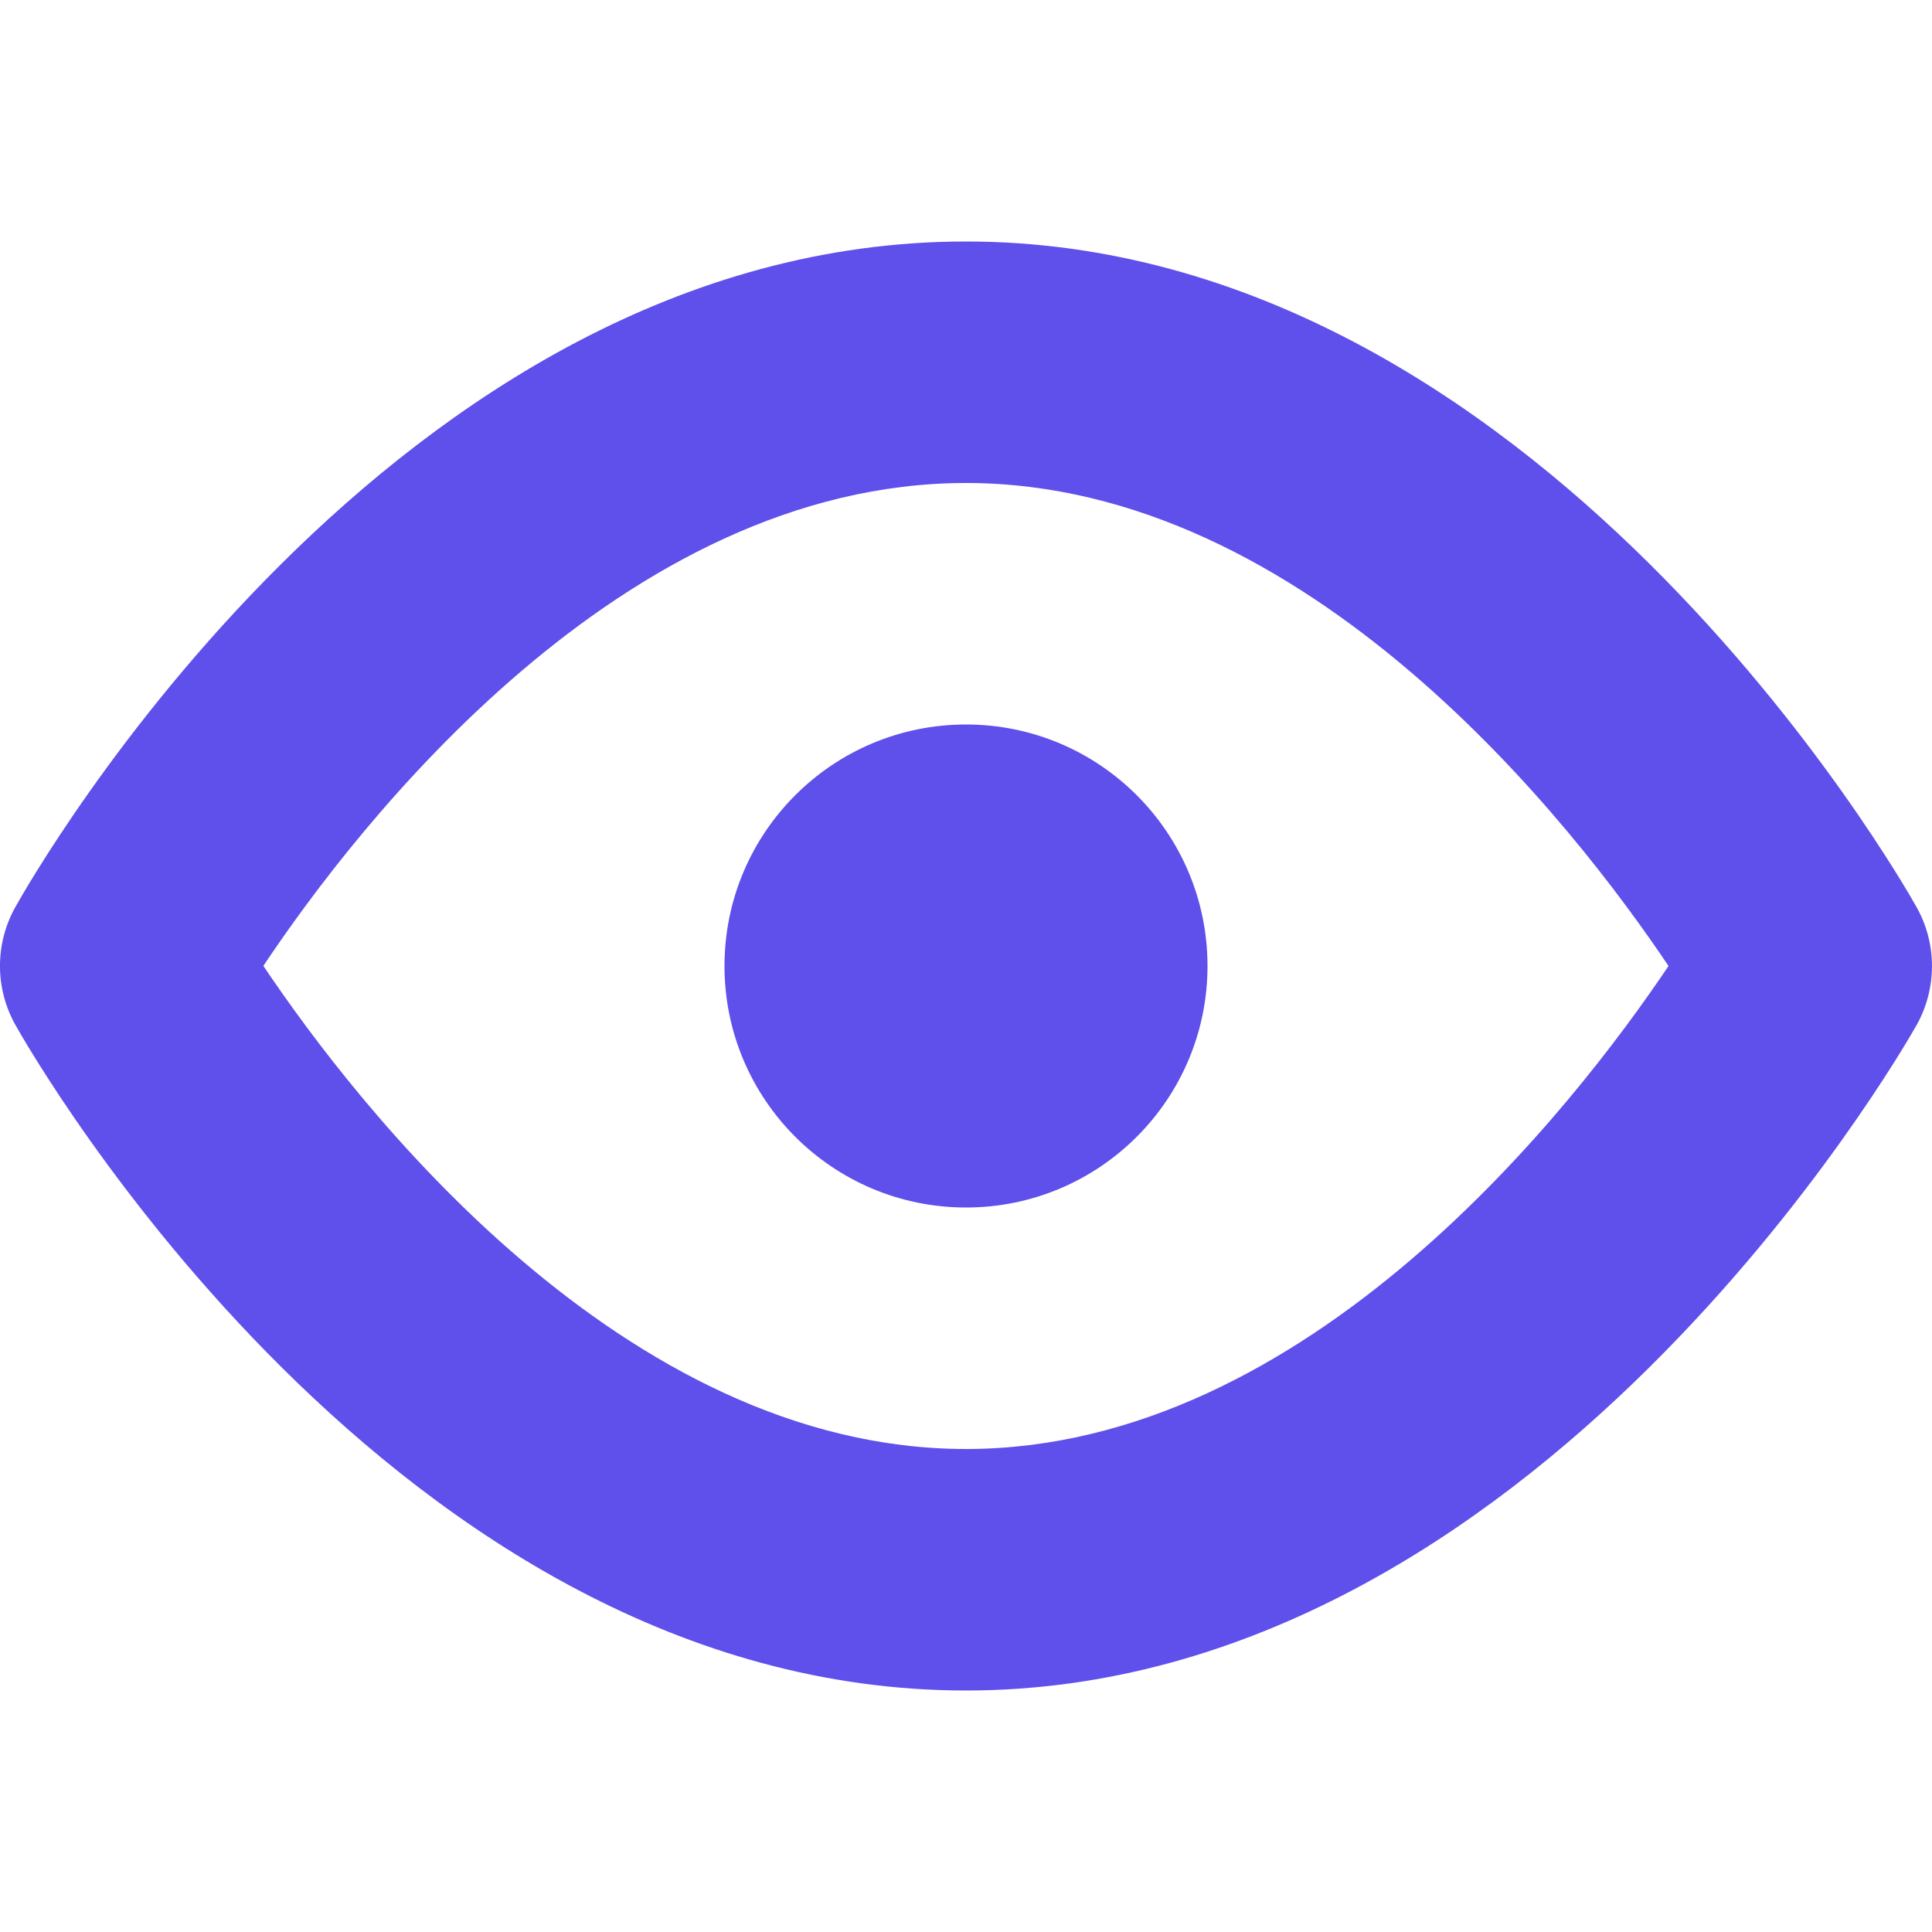
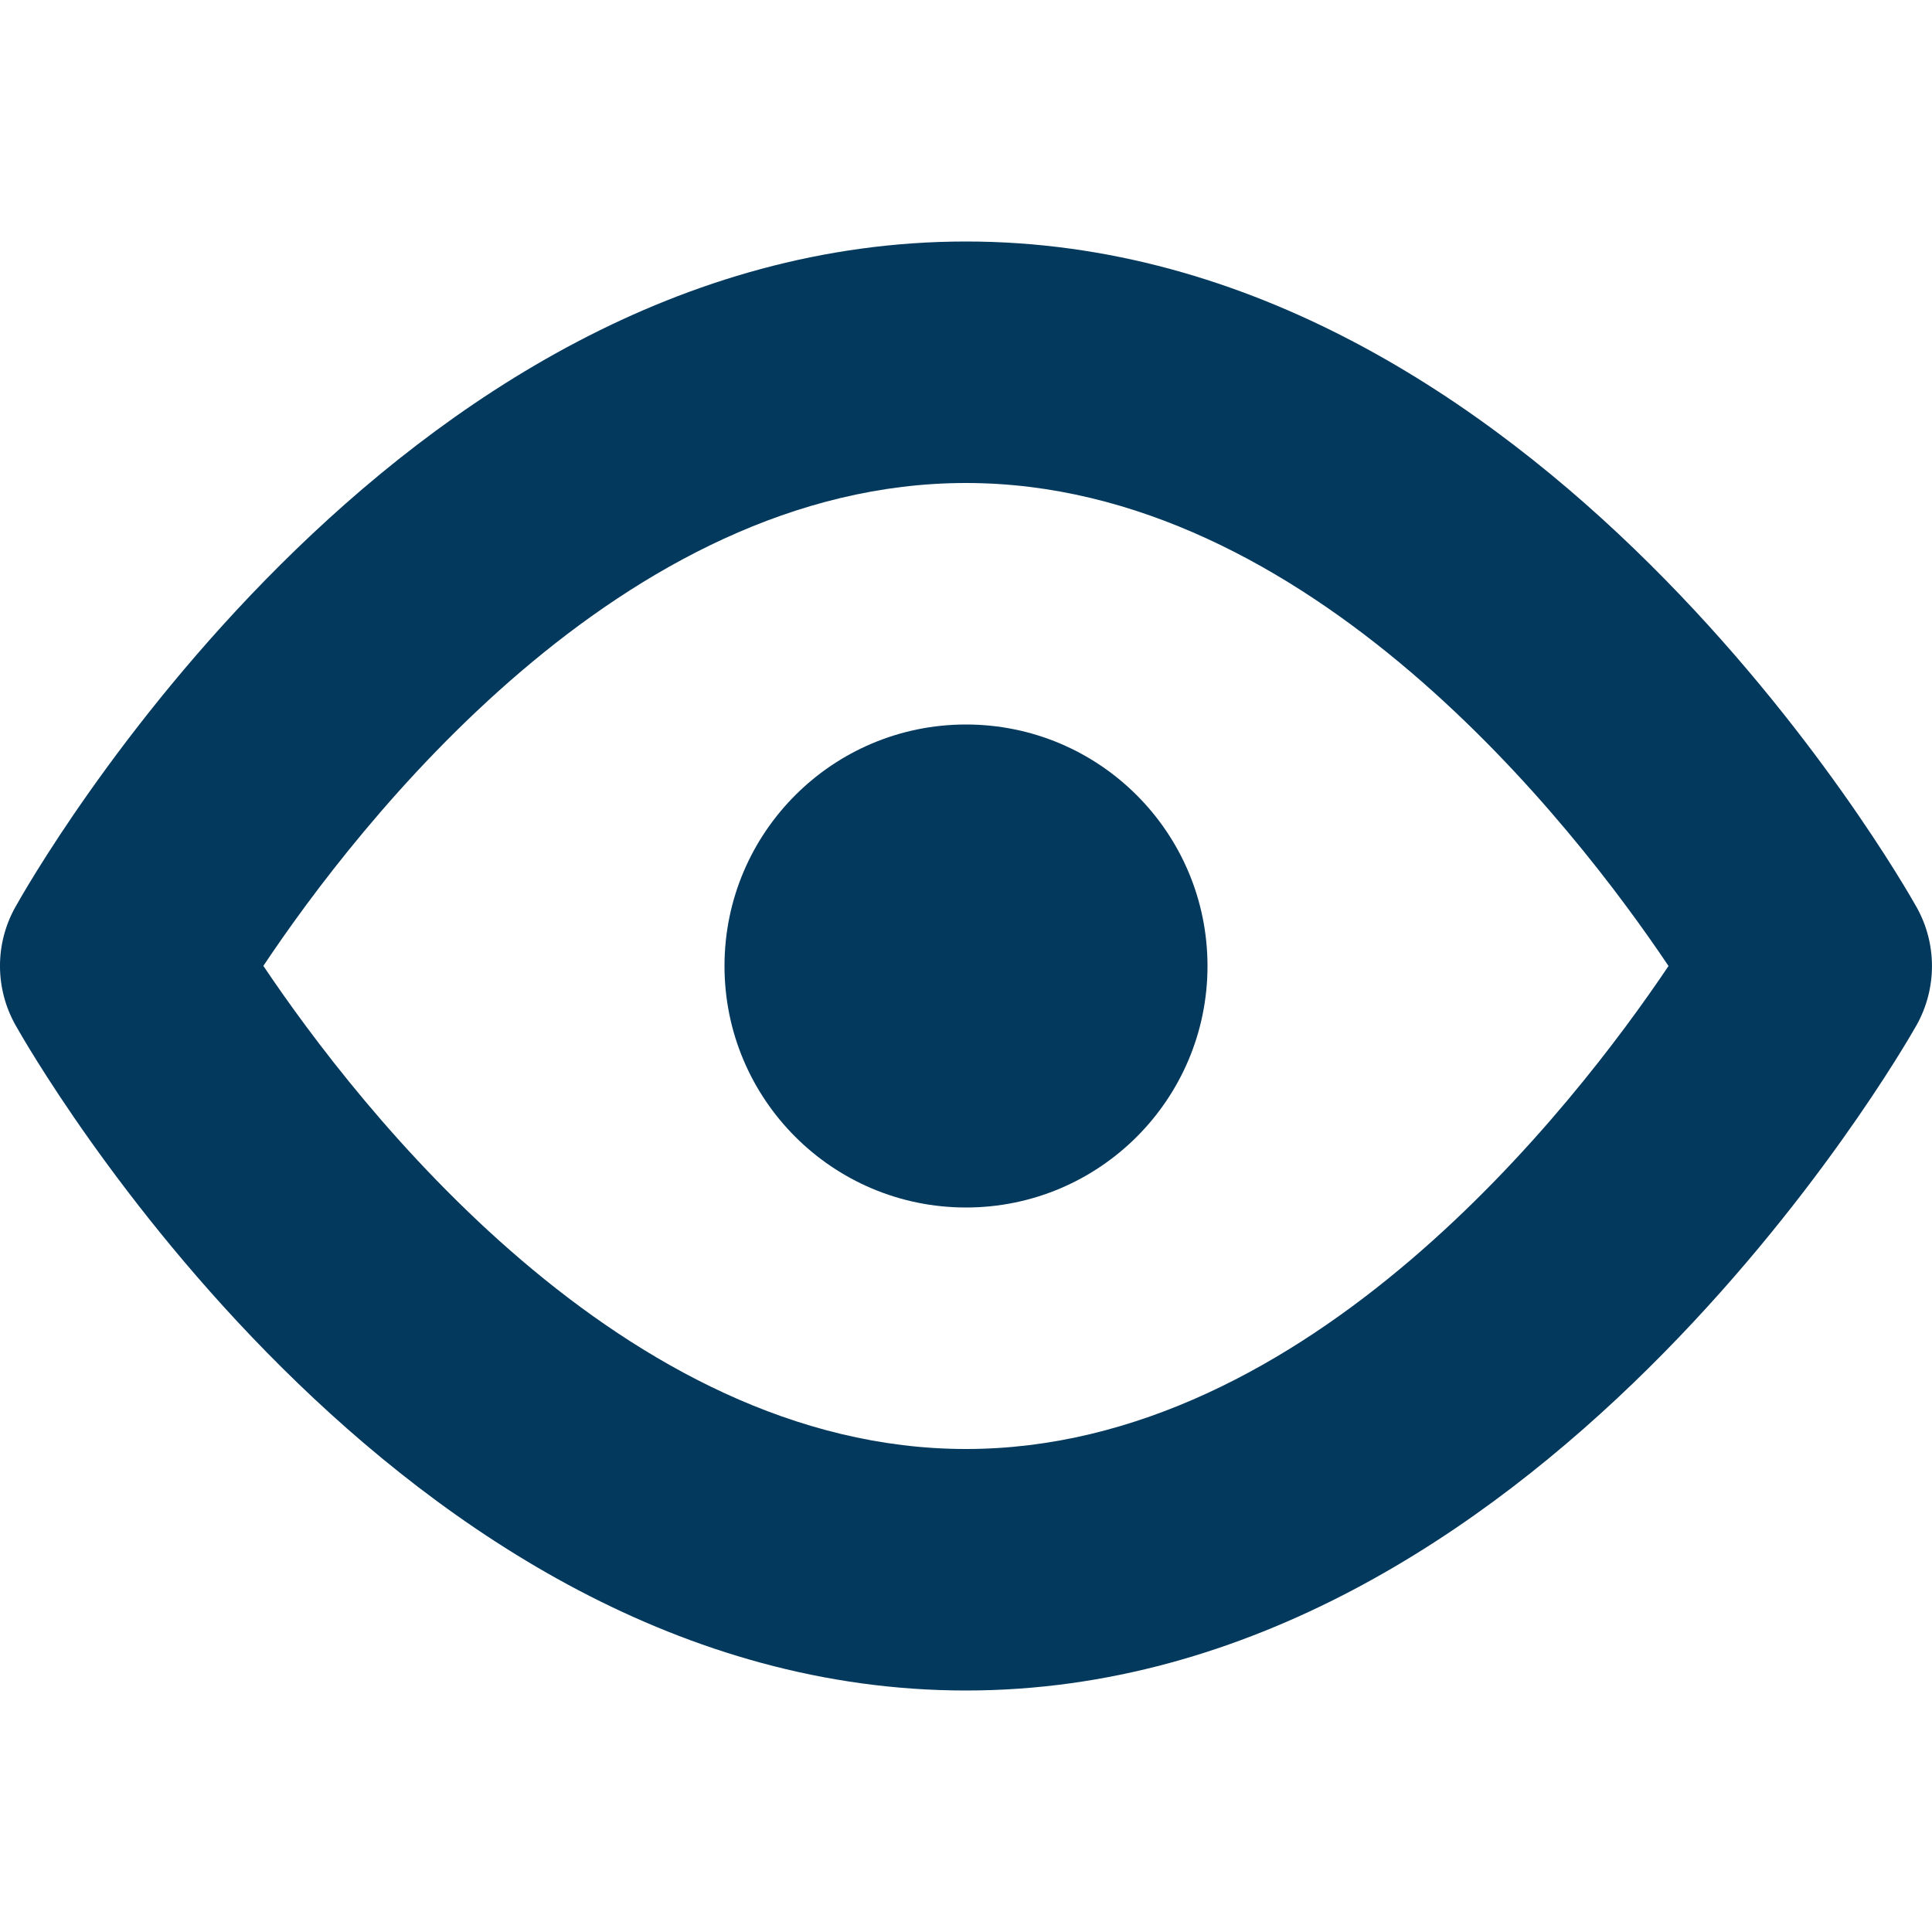
<svg xmlns="http://www.w3.org/2000/svg" xlink="http://www.w3.org/1999/xlink" x="0px" y="0px" width="16px" height="16px" viewBox="0 0 16 16">
  <g>
-     <path fill="#5f4feb" d="M8,14c4.707,0,7.744-5.284,7.871-5.508c0.171-0.304,0.172-0.676,0.001-0.98C15.746,7.287,12.731,2,8,2                     C3.245,2,0.251,7.289,0.126,7.514c-0.169,0.303-0.168,0.672,0.002,0.975C0.254,8.713,3.269,14,8,14z M8,4                     c2.839,0,5.036,2.835,5.818,4C13.034,9.166,10.837,12,8,12c-2.841,0-5.038-2.838-5.819-4.001C2.958,6.835,5.146,4,8,4z" />
-     <circle data-color="color-2" fill="#5f4feb" cx="8" cy="8" r="2" />
+     <path fill="#04395E" d="M8,14c4.707,0,7.744-5.284,7.871-5.508c0.171-0.304,0.172-0.676,0.001-0.98C15.746,7.287,12.731,2,8,2                     C3.245,2,0.251,7.289,0.126,7.514c-0.169,0.303-0.168,0.672,0.002,0.975C0.254,8.713,3.269,14,8,14z M8,4                     c2.839,0,5.036,2.835,5.818,4C13.034,9.166,10.837,12,8,12c-2.841,0-5.038-2.838-5.819-4.001C2.958,6.835,5.146,4,8,4z" />
+     <circle data-color="color-2" fill="#04395E" cx="8" cy="8" r="2" />
  </g>
</svg>
